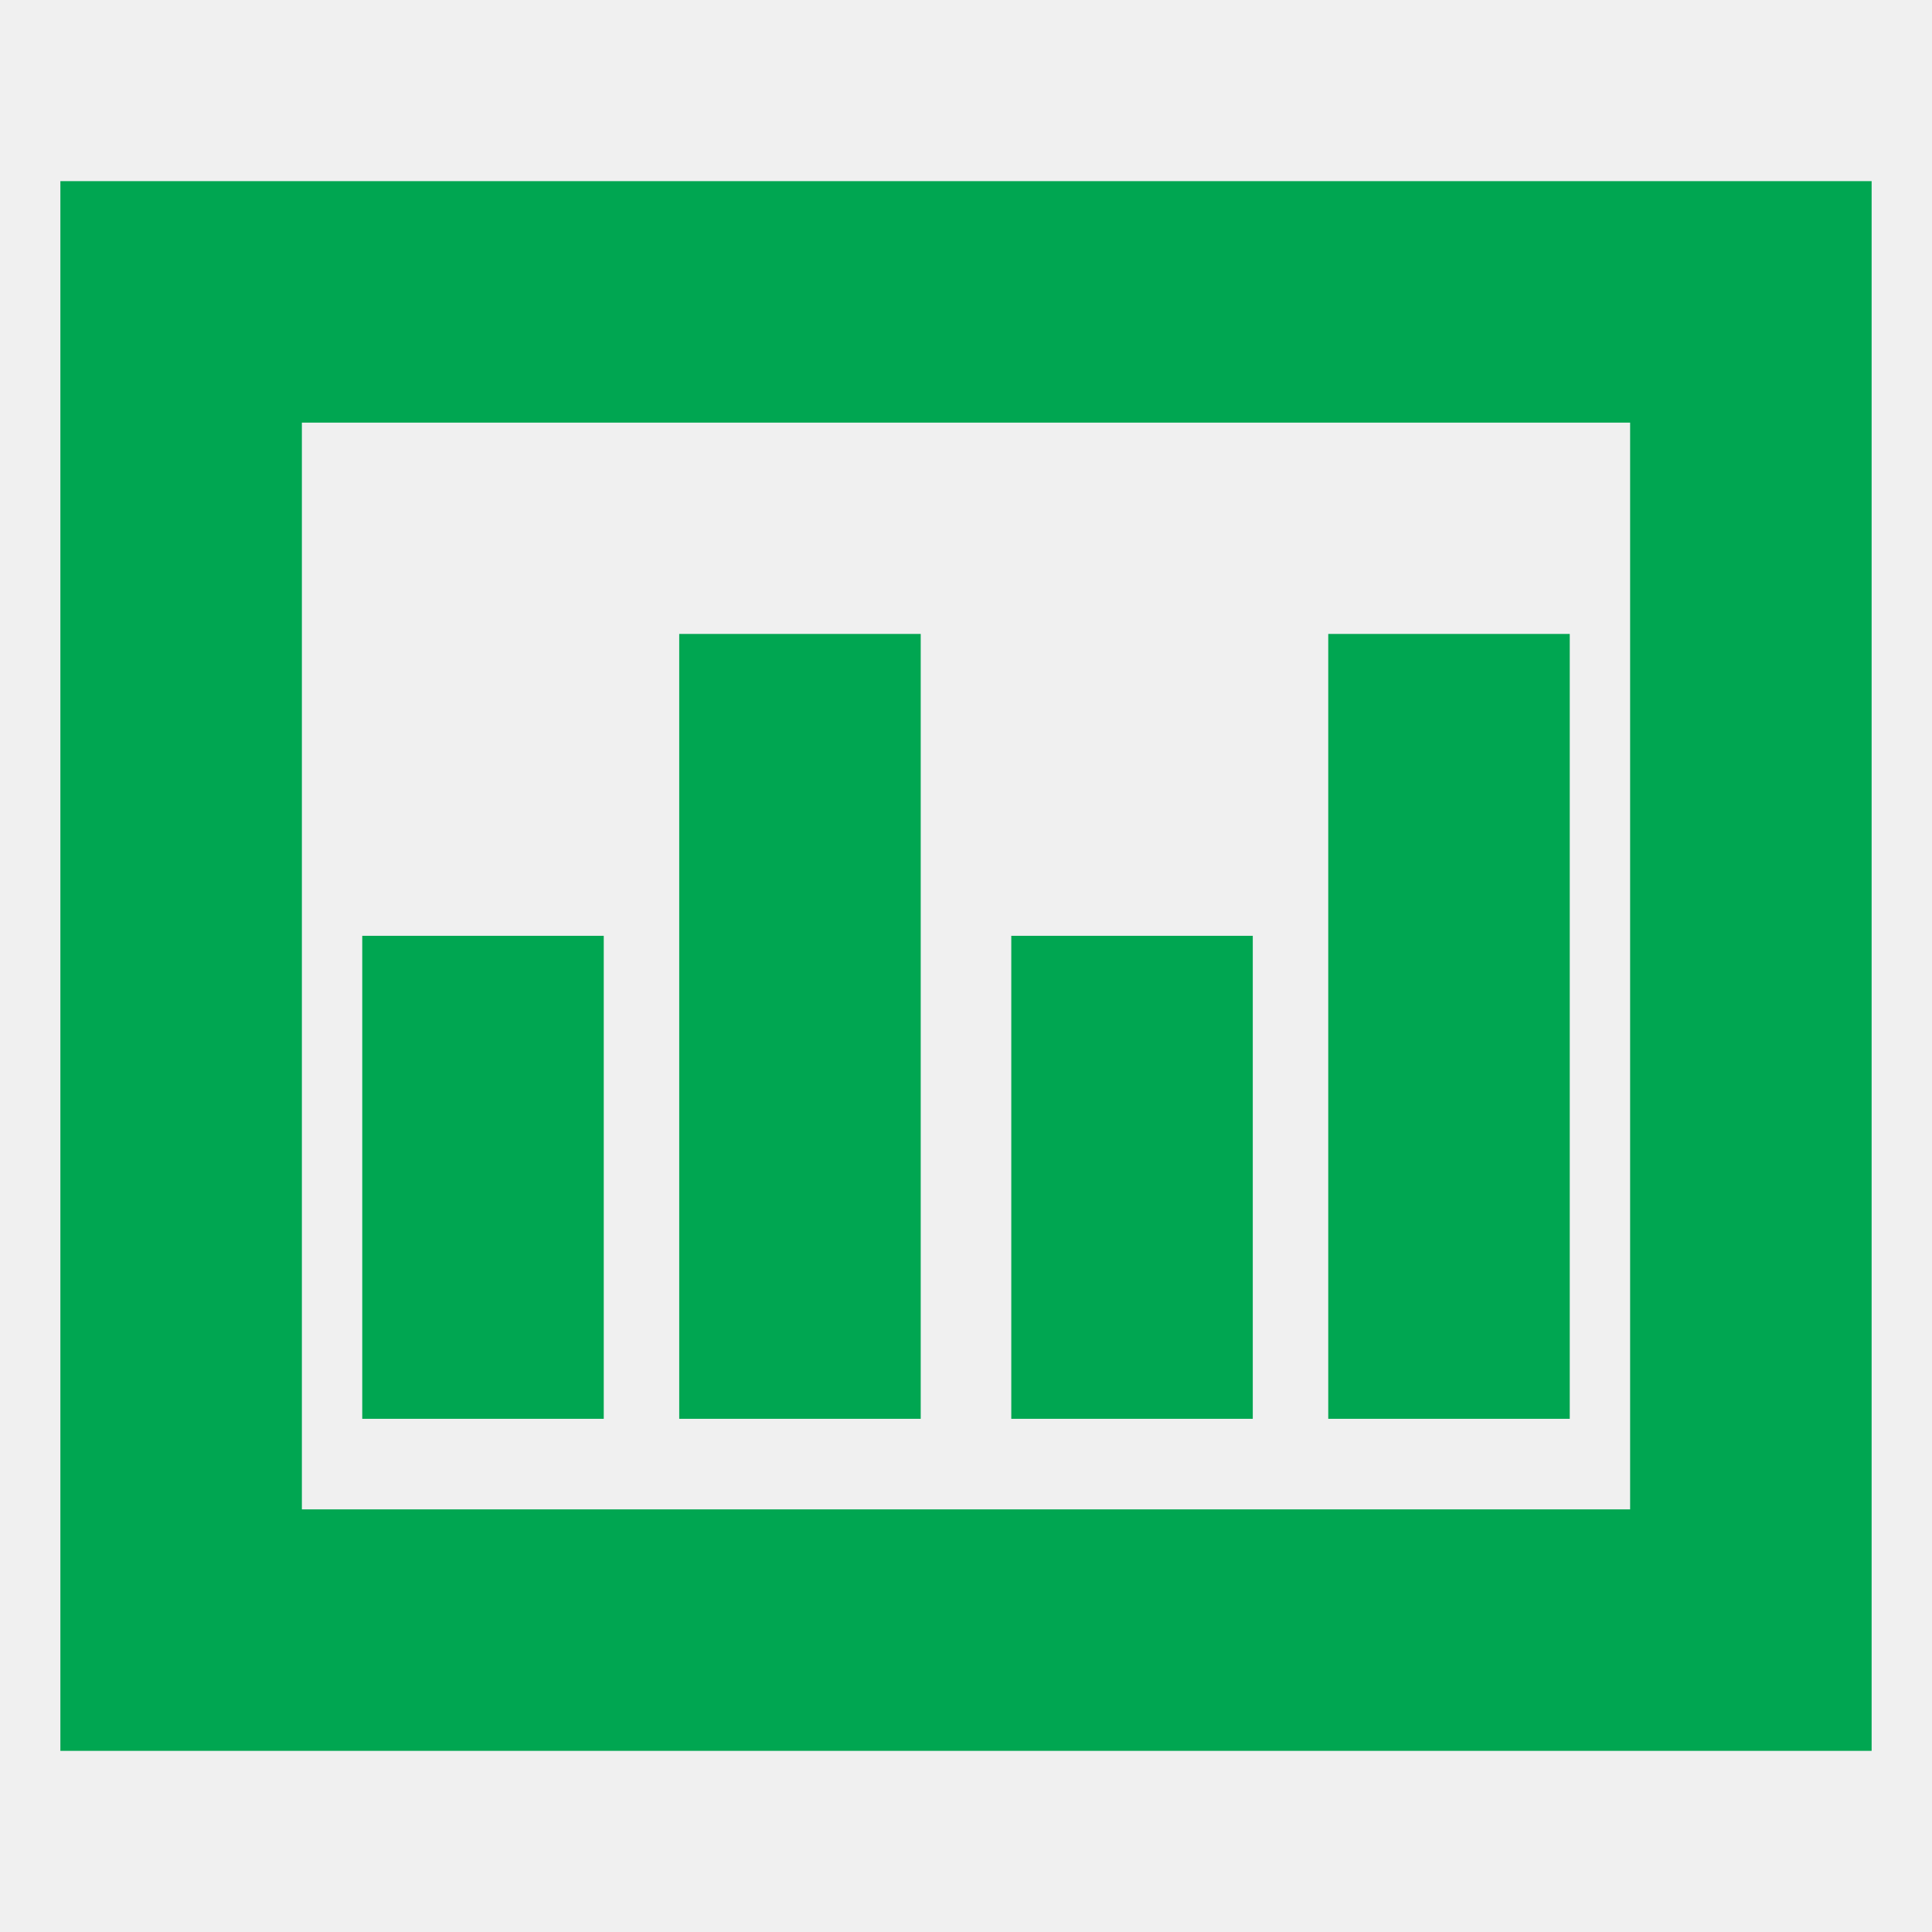
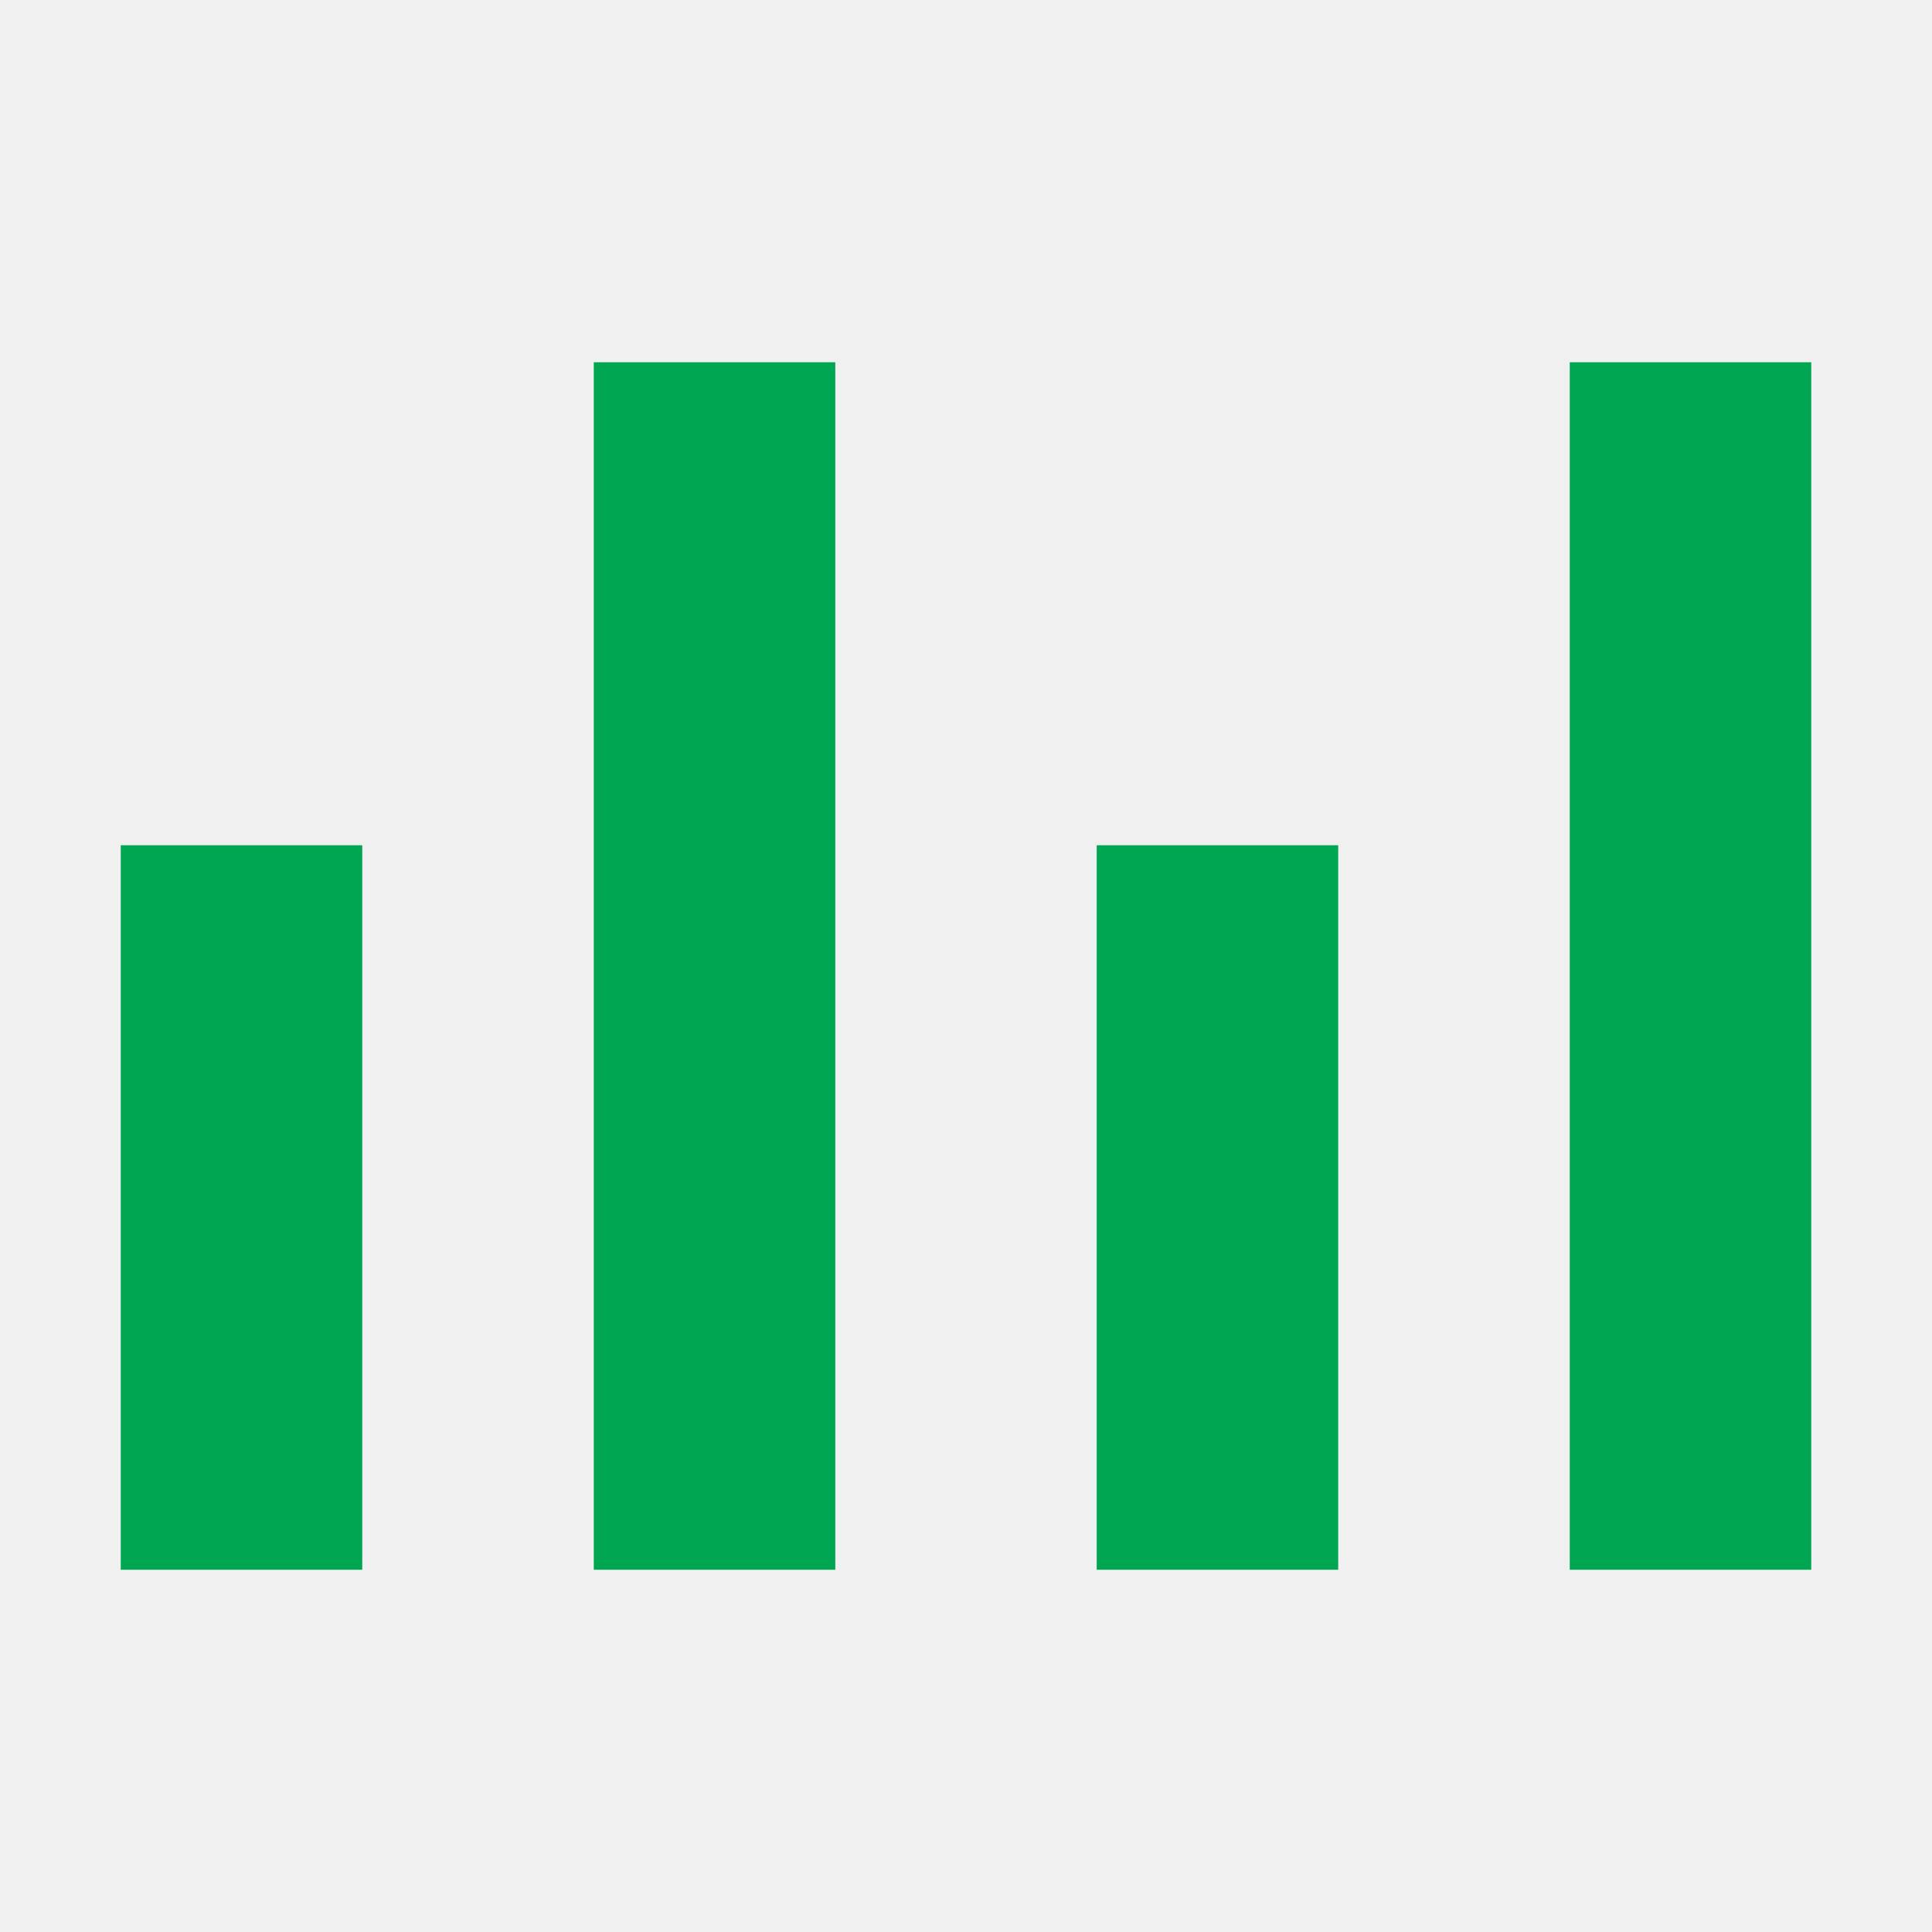
- <svg xmlns="http://www.w3.org/2000/svg" xmlns:xlink="http://www.w3.org/1999/xlink" width="64px" height="64px" viewBox="0 0 64 64" version="1.1">
-   <defs>
-     <rect id="path-1" x="2" y="6" width="60" height="52" />
-     <mask id="mask-2" maskContentUnits="userSpaceOnUse" maskUnits="objectBoundingBox" x="0" y="0" width="60" height="52" fill="white">
-       <use xlink:href="#path-1" />
-     </mask>
-   </defs>
+ <svg xmlns="http://www.w3.org/2000/svg" width="64px" height="64px" viewBox="0 0 64 64" version="1.1">
+   <defs />
  <g id="evo-icon" stroke="none" stroke-width="1" fill="none" fill-rule="evenodd">
-     <g id="graph-black" stroke="#00A651">
-       <use id="rectangle" mask="url(#mask-2)" stroke-width="16" xlink:href="#path-1" />
-       <path d="M16,47 L16,31" id="line1" stroke-width="8" />
-       <path d="M26.5,47 L26.5,21" id="line2" stroke-width="8" />
-       <path d="M37.5,47 L37.5,31" id="line3" stroke-width="8" />
-       <path d="M48,47 L48,21" id="line4" stroke-width="8" />
+     <g id="graph-black" stroke="#00A651" stroke-width="8">
+       <path d="M8,52 L8,28" id="line1" />
+       <path d="M23.67,52 L23.67,12" id="line2" />
+       <path d="M40.33,52 L40.33,28" id="line3" />
+       <path d="M56,52 L56,12" id="line4" />
    </g>
  </g>
</svg>
